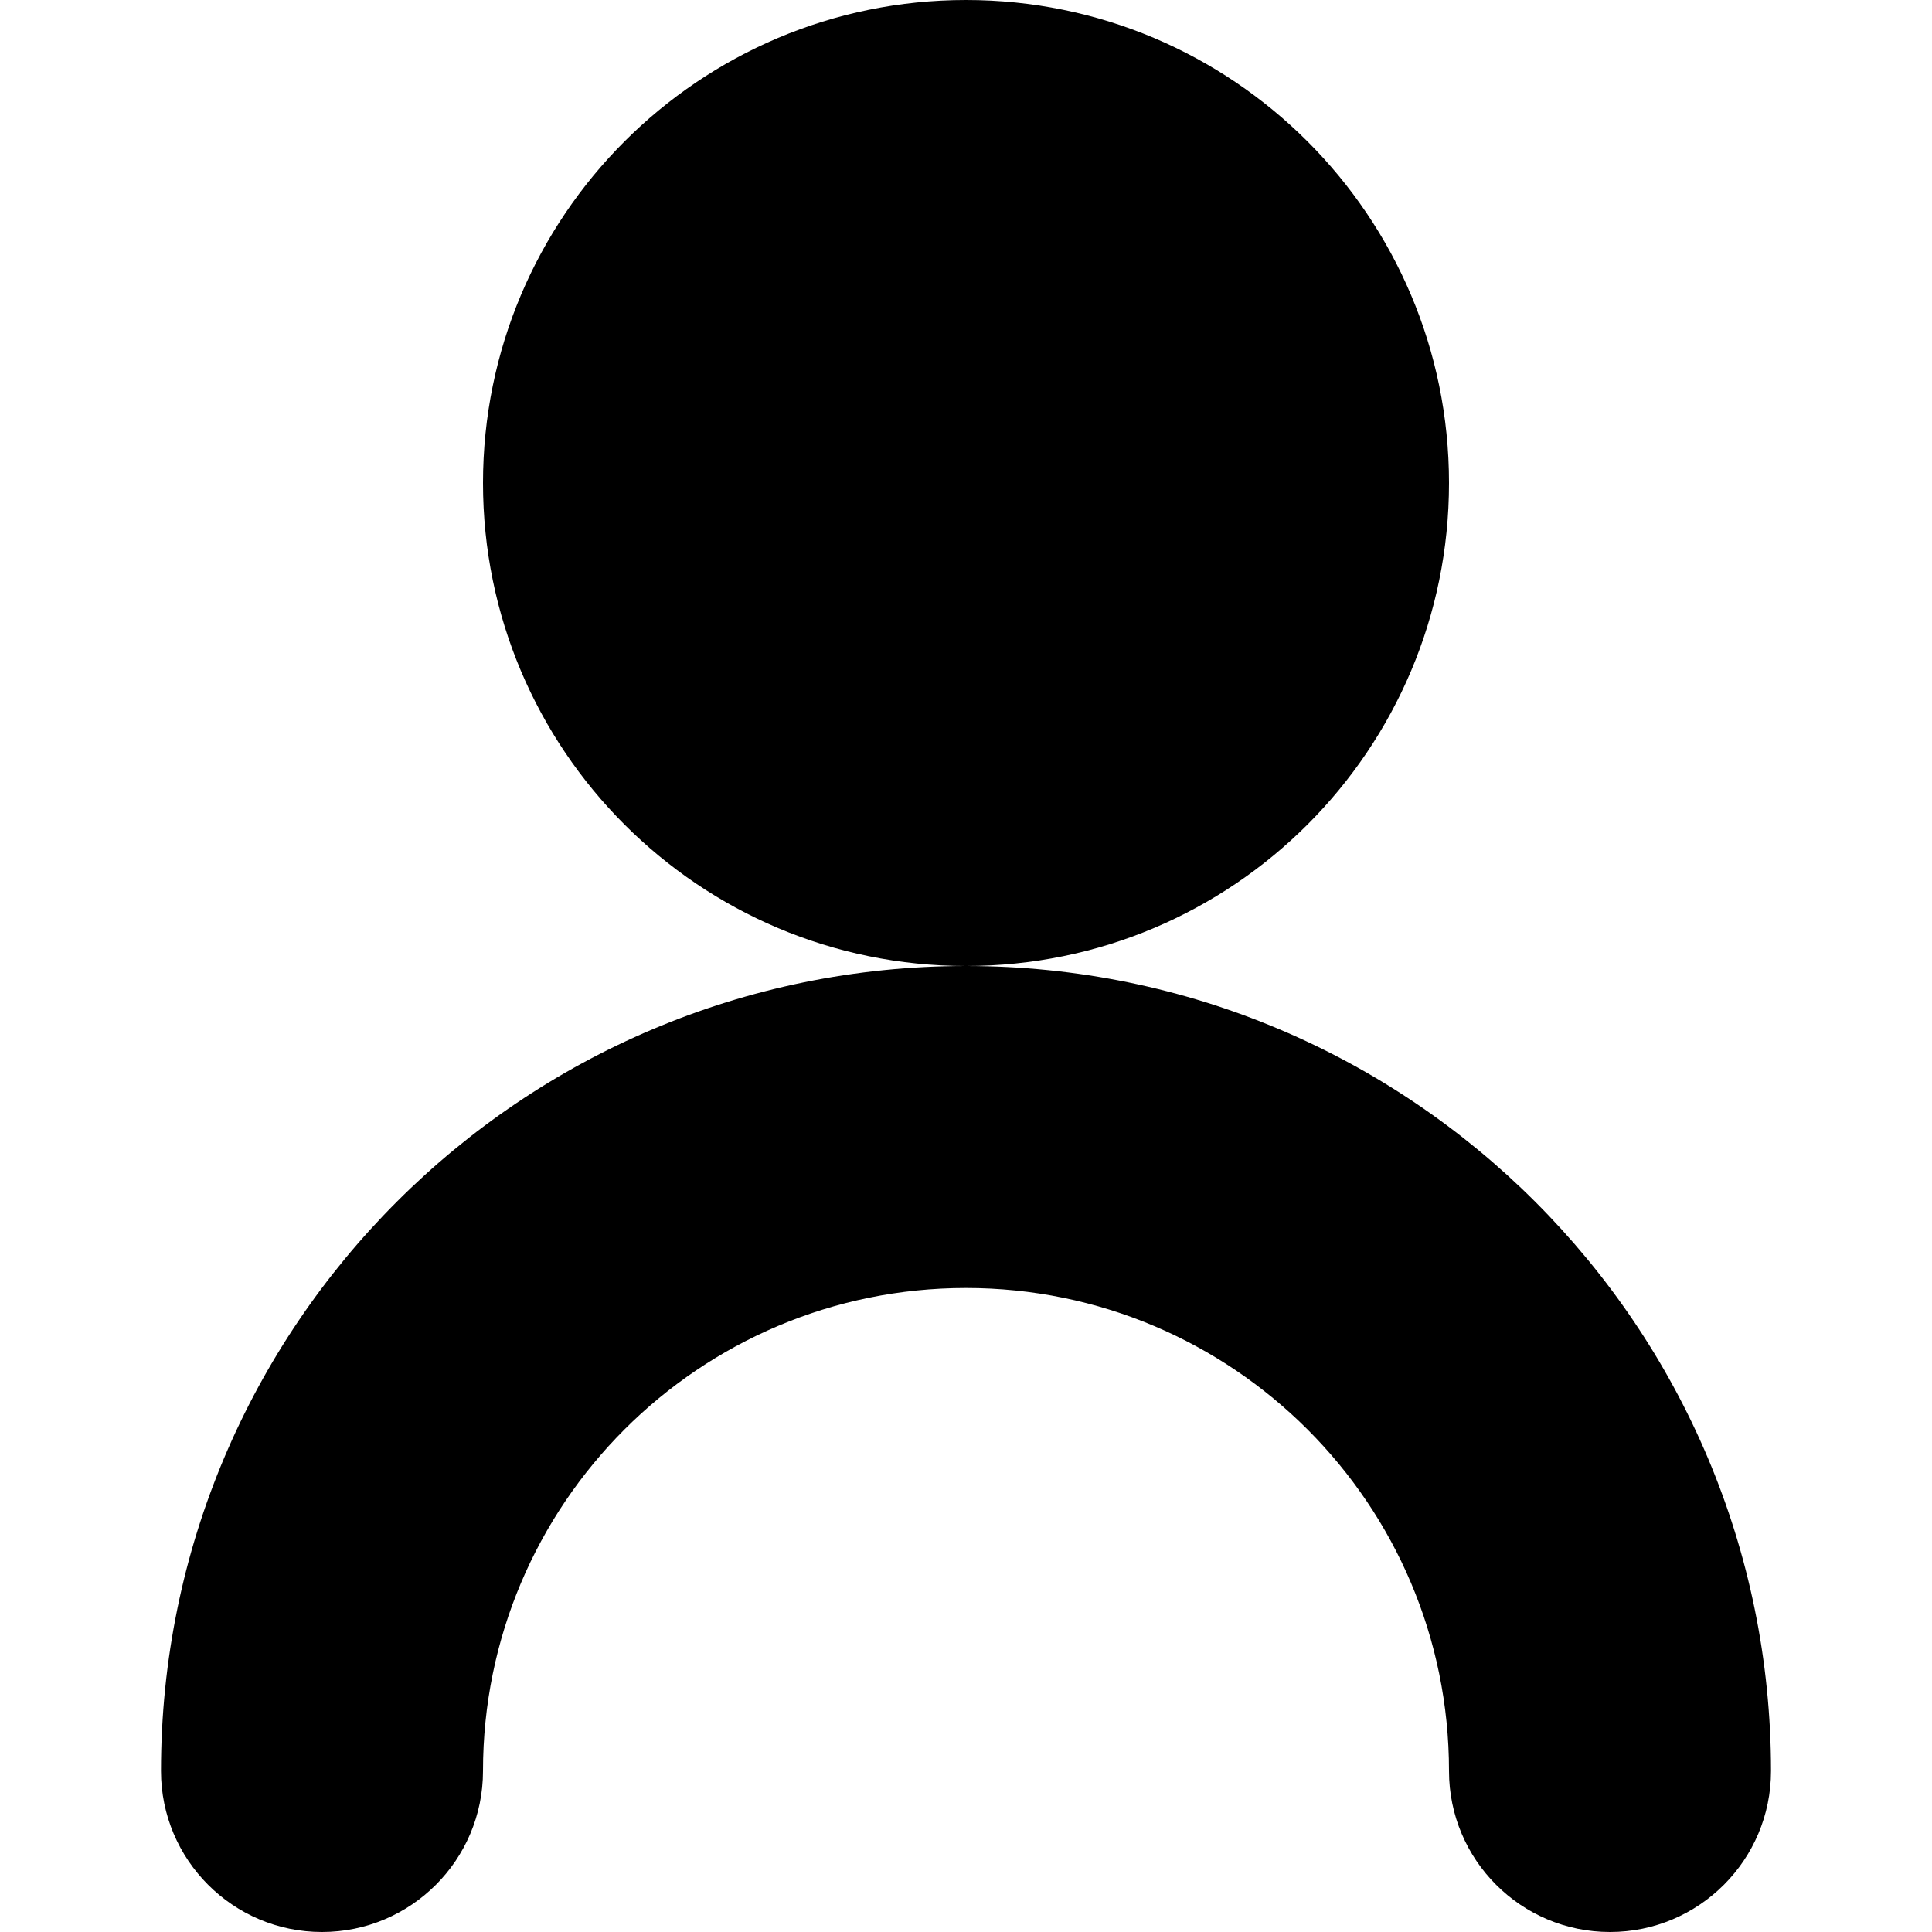
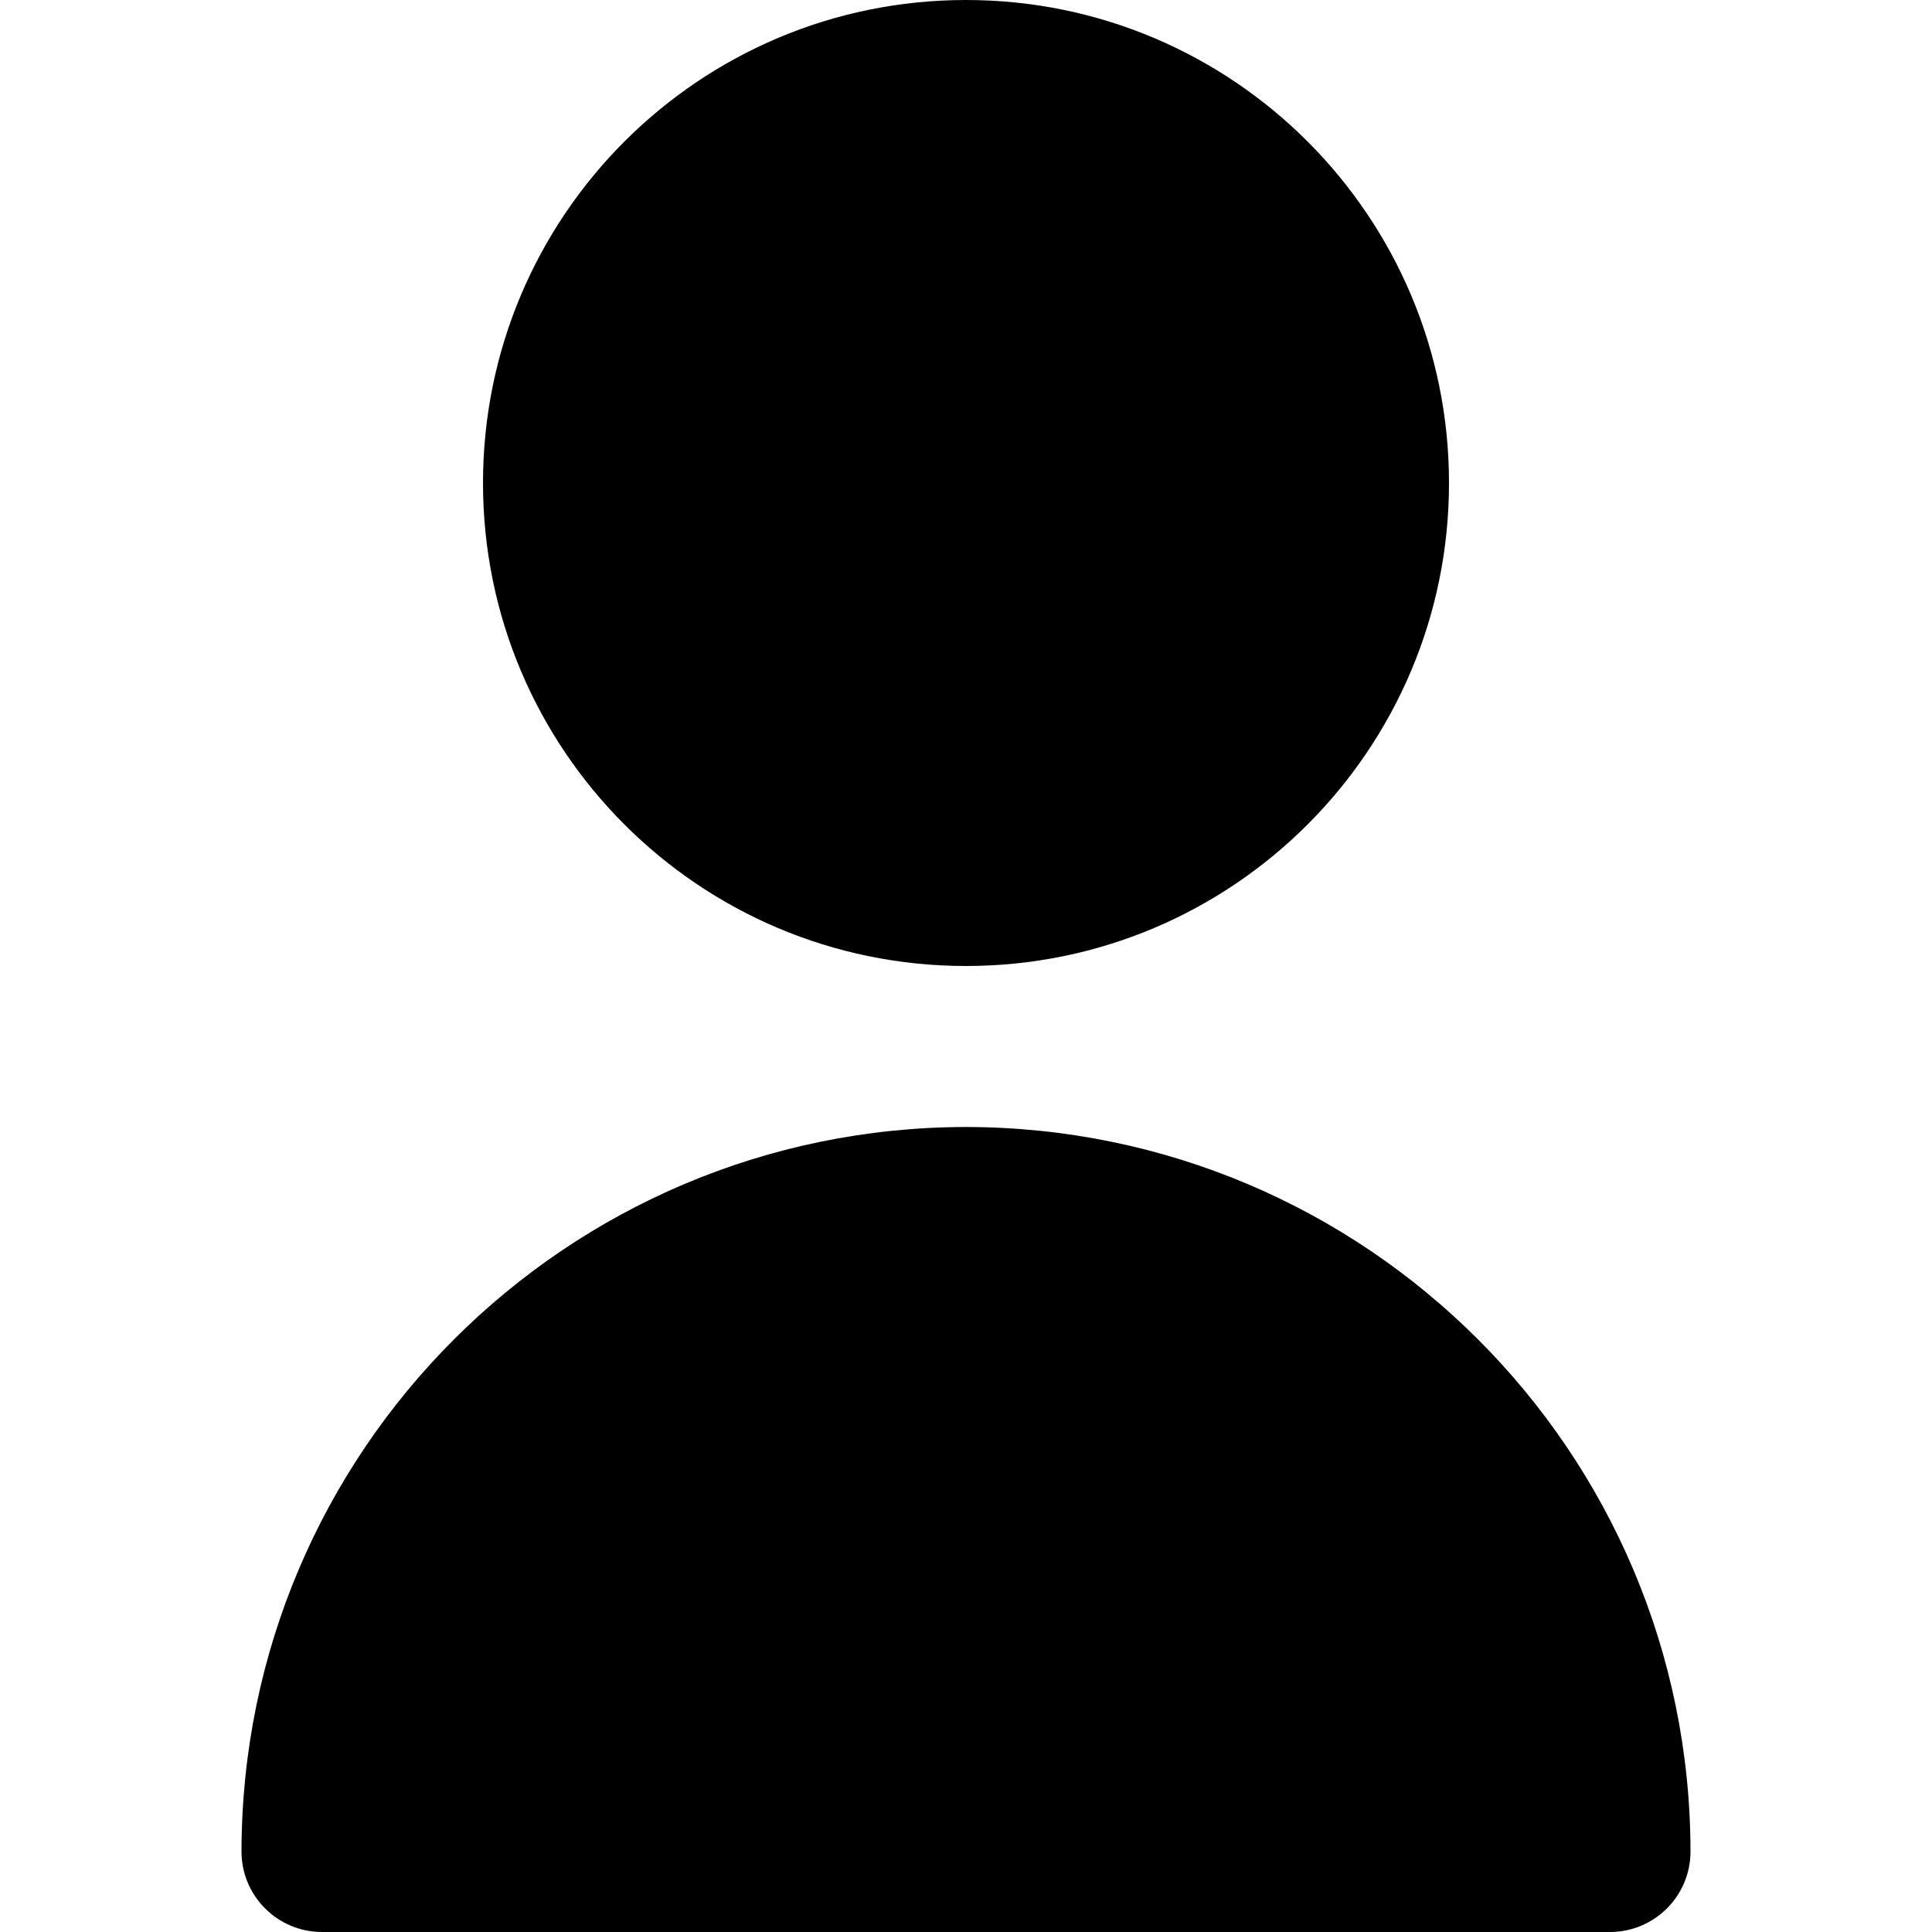
<svg xmlns="http://www.w3.org/2000/svg" id="Filled" viewBox="0 0 24 24">
  <circle cx="12" cy="6" r="6" />
-   <path d="M12,12h0A10,10,0,0,0,2,22a2,2,0,0,0,4,0,6,6,0,0,1,12,0,2,2,0,0,0,4,0A10,10,0,0,0,12,12Z" />
+   <path d="M12,14a9.01,9.01,0,0,0-9,9,1,1,0,0,0,1,1H20a1,1,0,0,0,1-1A9.01,9.01,0,0,0,12,14Z" />
</svg>
